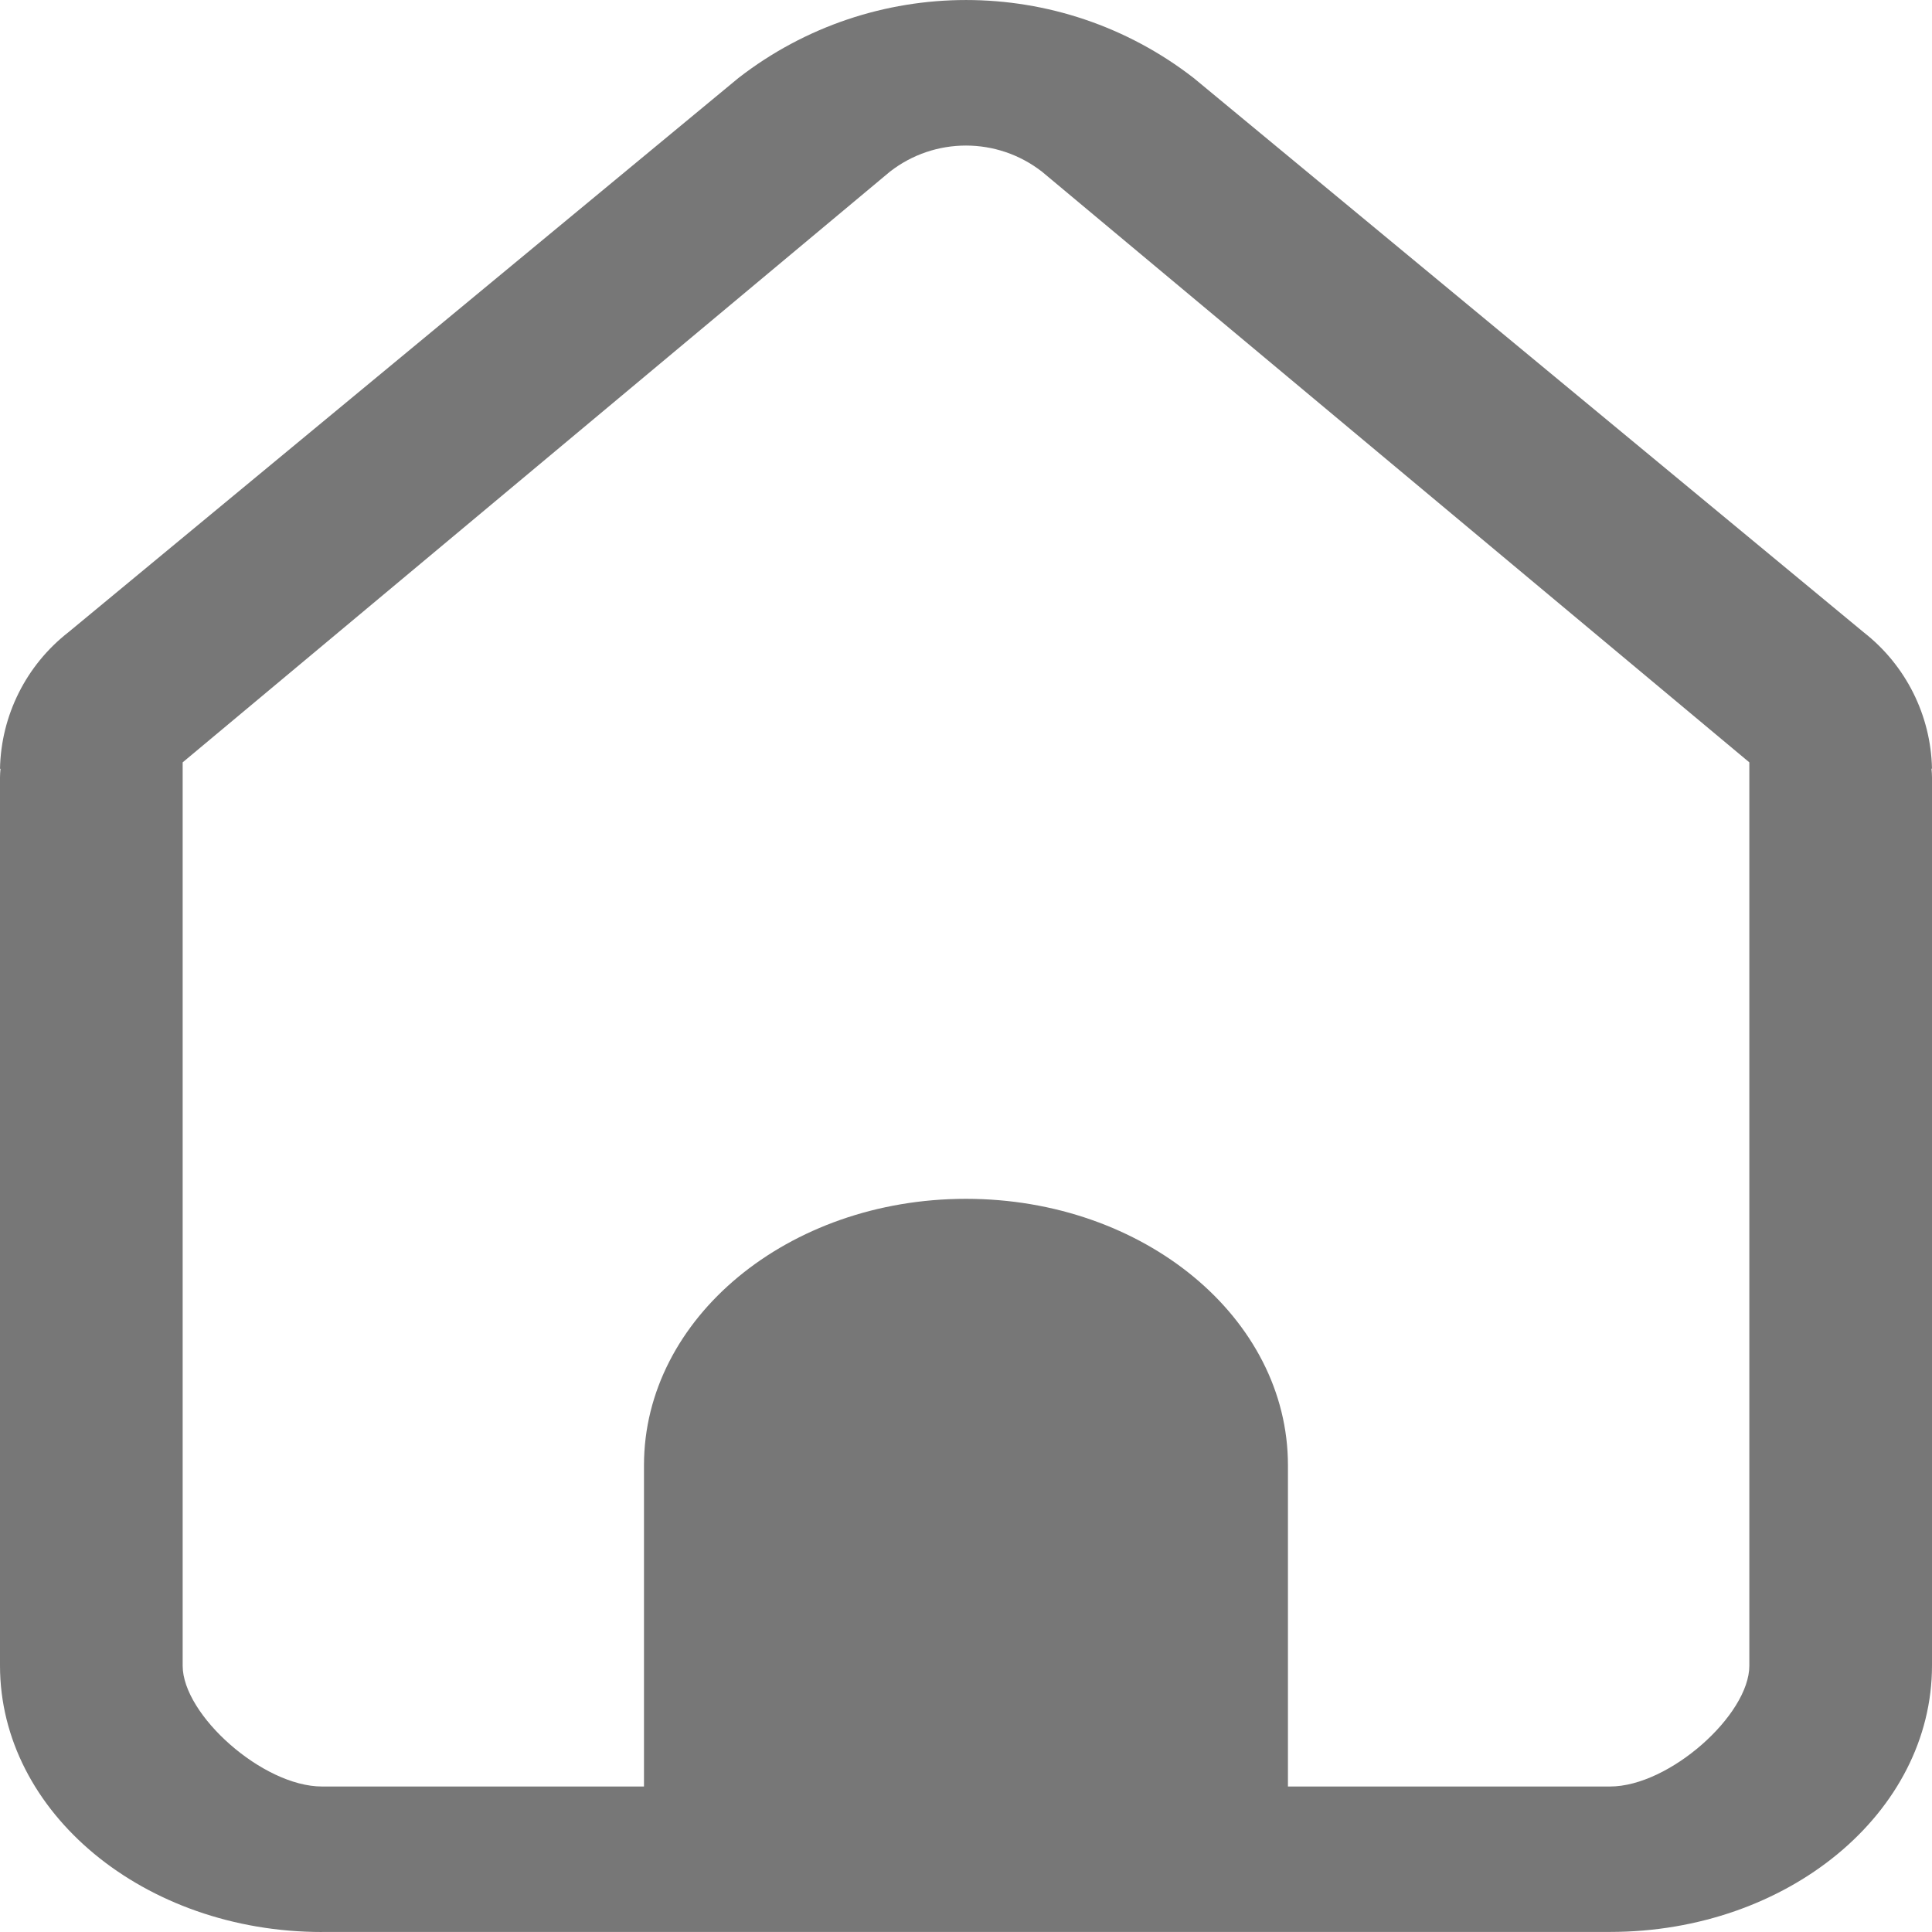
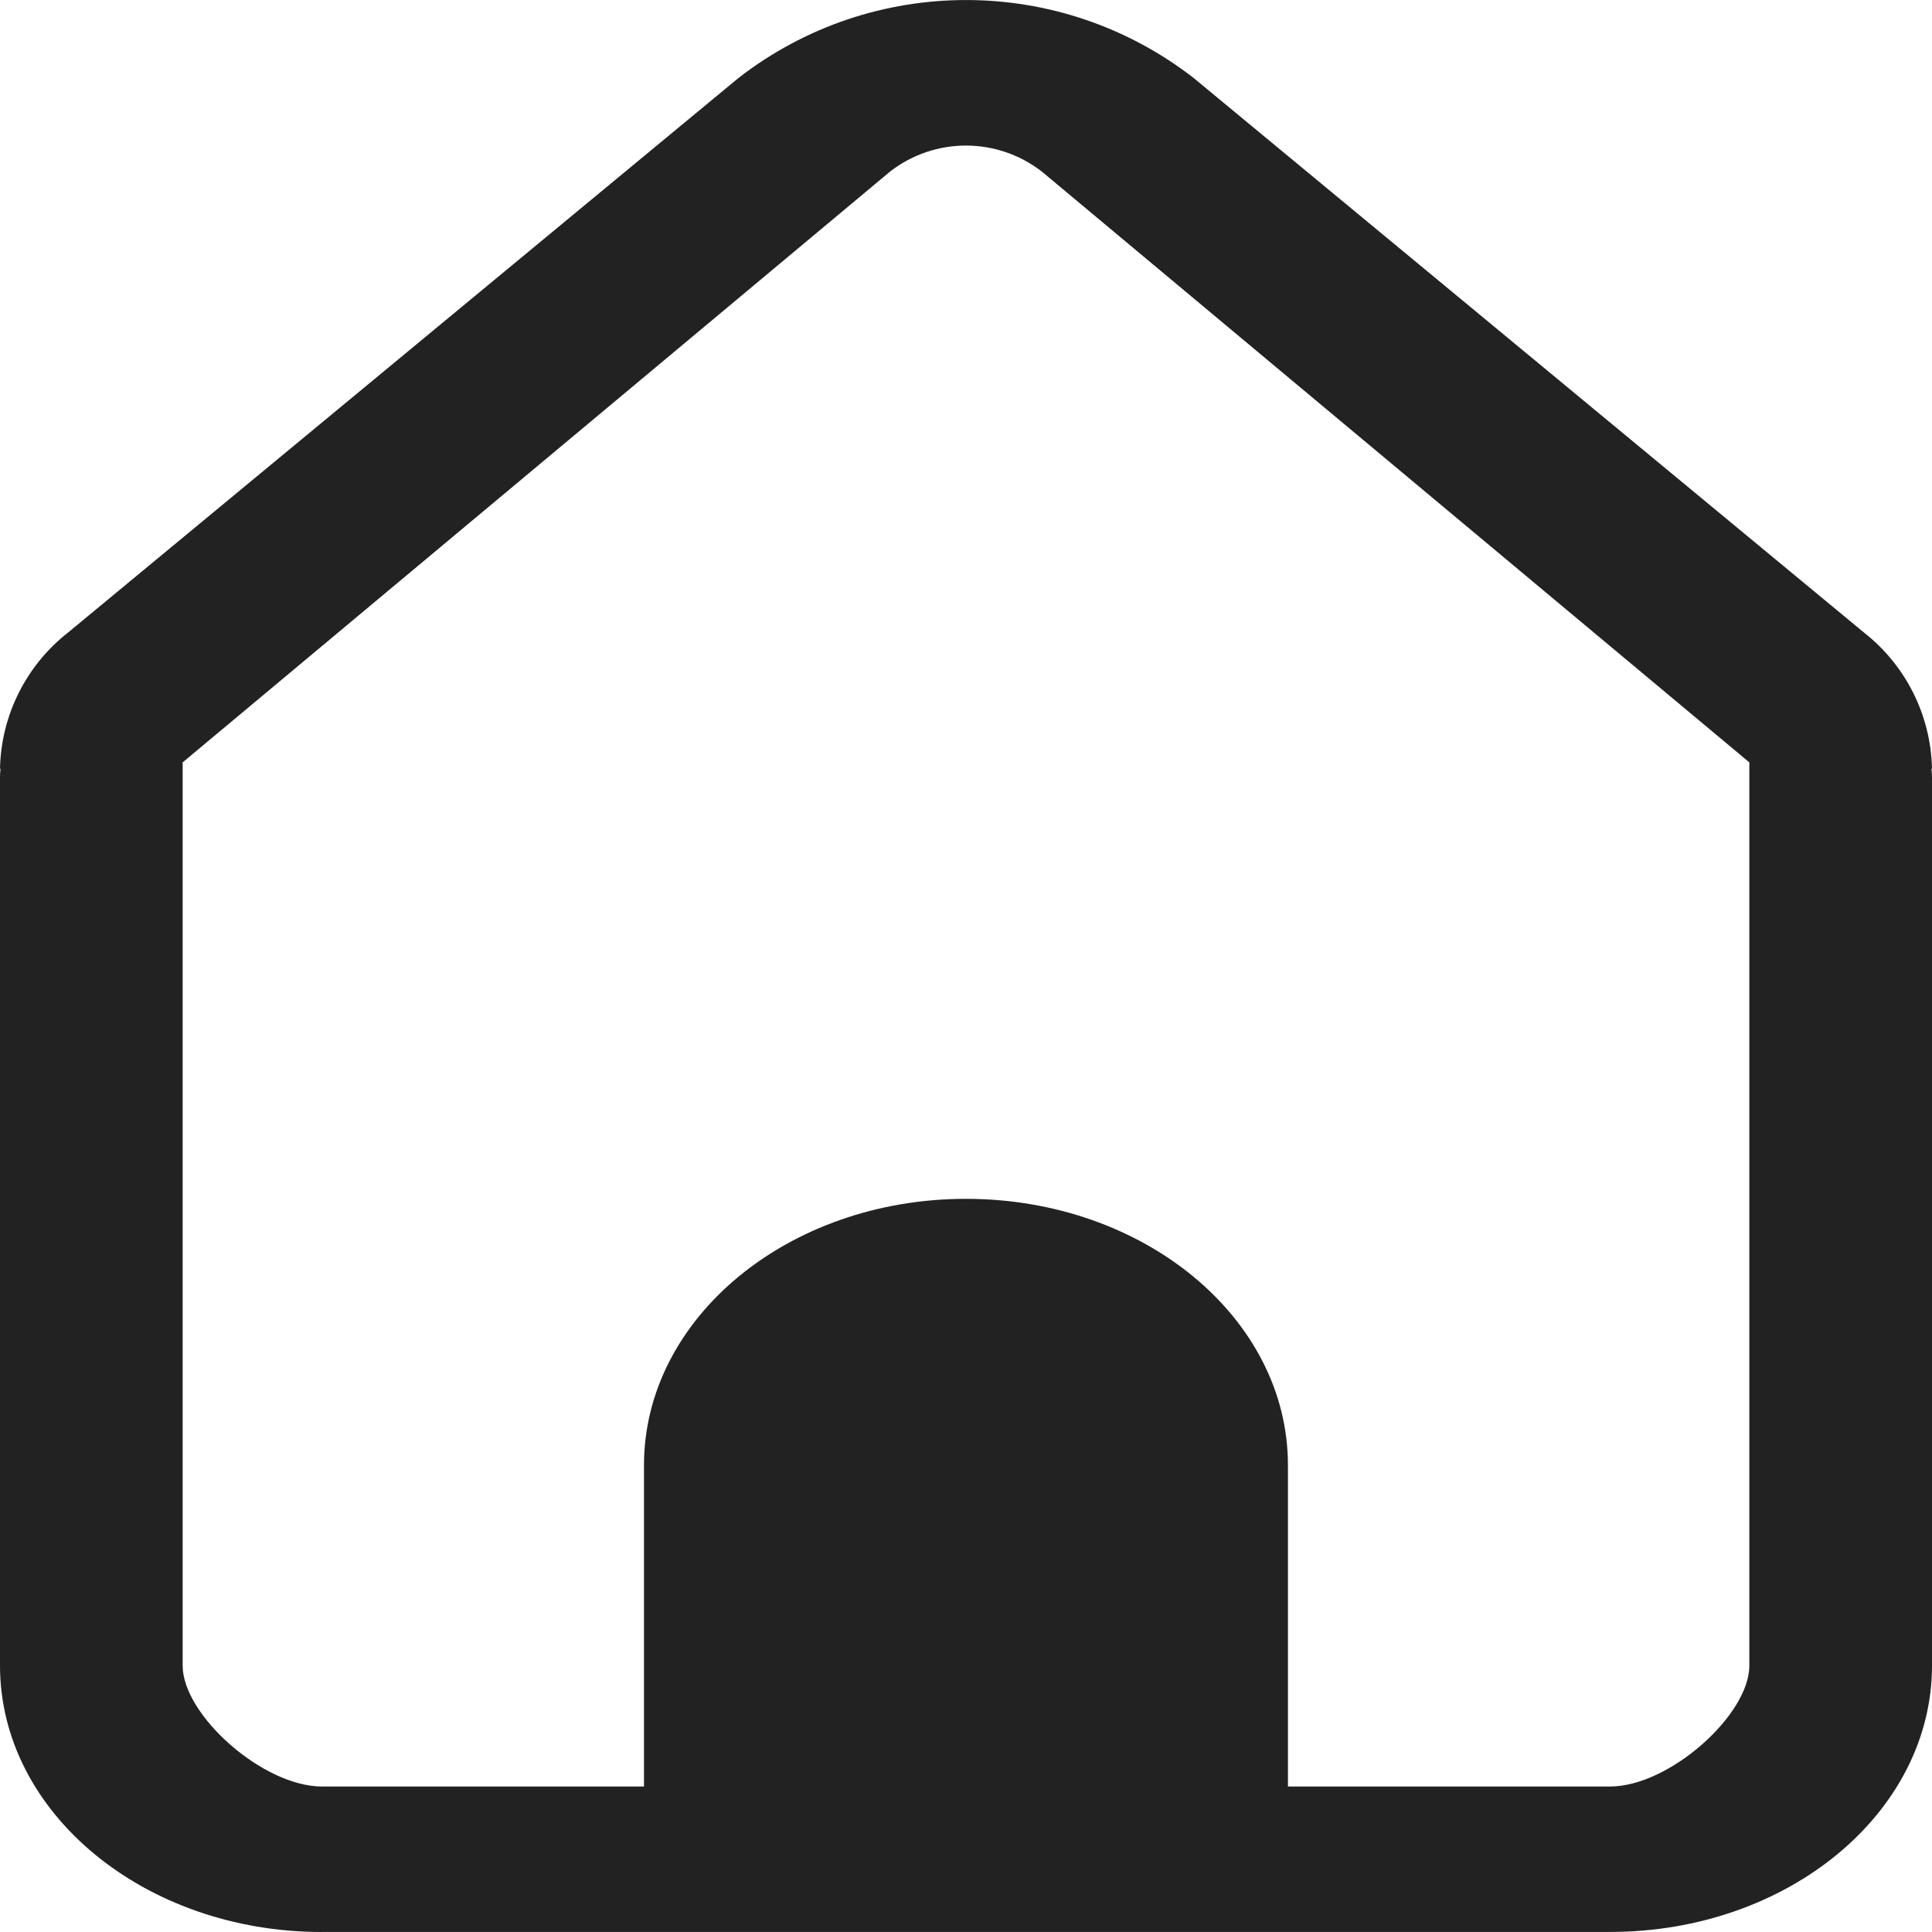
- <svg xmlns="http://www.w3.org/2000/svg" id="home_off" width="55" height="55" viewBox="0 0 55 55">
-   <path id="패스_124068" data-name="패스 124068" d="M33.166,63.973c-5.062,0-9.166-3.4-9.166-7.584V31.111a2.262,2.262,0,0,1,.015-.253H24a5.055,5.055,0,0,1,1.943-3.883L45.021,11.194a10.567,10.567,0,0,1,12.961,0L77.057,26.975A5.061,5.061,0,0,1,79,30.855h-.015a2.343,2.343,0,0,1,.015.253V56.387c0,4.188-4.1,7.584-9.166,7.584H33.166ZM53.659,13.857,73.8,30.676V56.392c0,1.4-2.279,3.439-3.966,3.439H60.665V50.685c0-4.188-4.1-7.584-9.166-7.584s-9.166,3.4-9.166,7.584v9.146H33.166c-1.687,0-3.966-2.042-3.966-3.439V30.676L49.338,13.857a3.522,3.522,0,0,1,4.32,0Z" transform="translate(-24 -8.973)" fill="#777" fill-rule="evenodd" />
+ <svg xmlns="http://www.w3.org/2000/svg" width="55" height="55" viewBox="0 0 55 55">
+   <g id="홈_off" transform="translate(9316.5 10121)">
+     <path id="패스_124923" data-name="패스 124923" d="M33.166,63.973c-5.062,0-9.166-3.4-9.166-7.584V31.111a2.262,2.262,0,0,1,.015-.253H24a5.055,5.055,0,0,1,1.943-3.883L45.021,11.194a10.567,10.567,0,0,1,12.961,0L77.057,26.975A5.061,5.061,0,0,1,79,30.855h-.015a2.343,2.343,0,0,1,.015.253V56.387c0,4.188-4.1,7.584-9.166,7.584H33.166ZM53.659,13.857,73.8,30.676V56.392c0,1.4-2.279,3.439-3.966,3.439H60.665V50.685c0-4.188-4.1-7.584-9.166-7.584s-9.166,3.4-9.166,7.584v9.146H33.166c-1.687,0-3.966-2.042-3.966-3.439V30.676L49.338,13.857a3.522,3.522,0,0,1,4.32,0Z" transform="translate(-9340.5 -10129.973)" fill="#222" fill-rule="evenodd" />
+   </g>
</svg>
